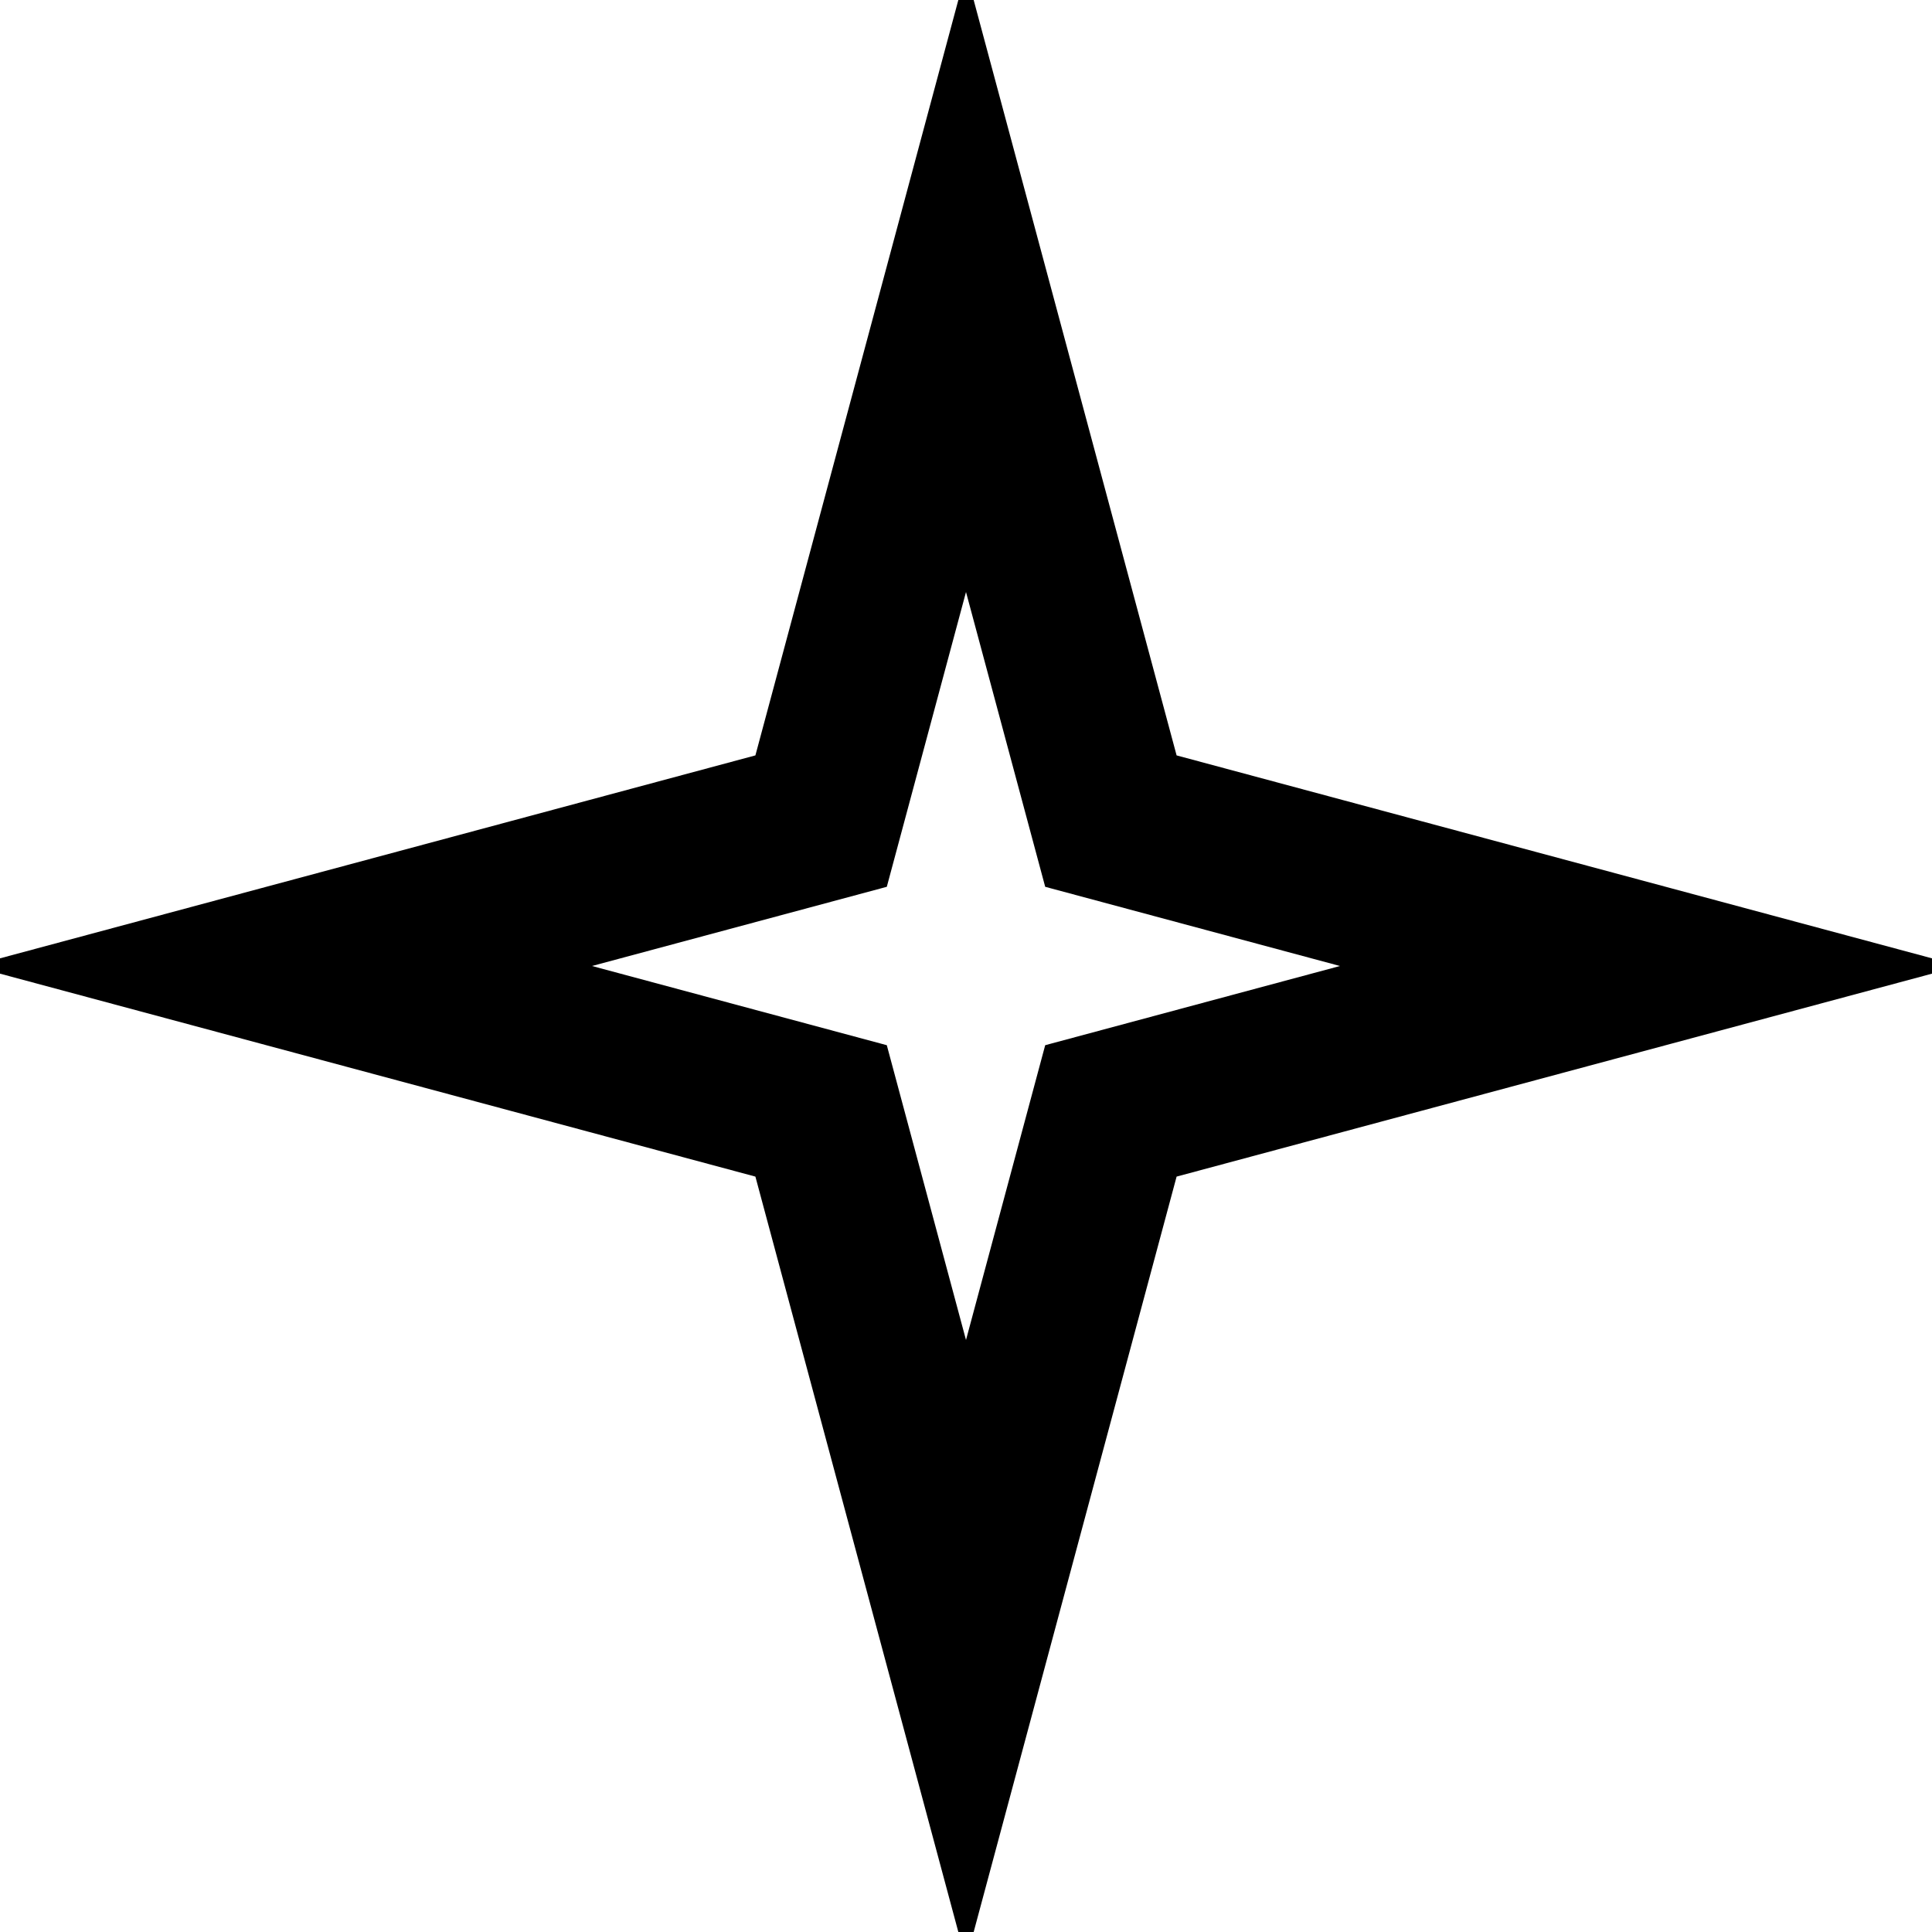
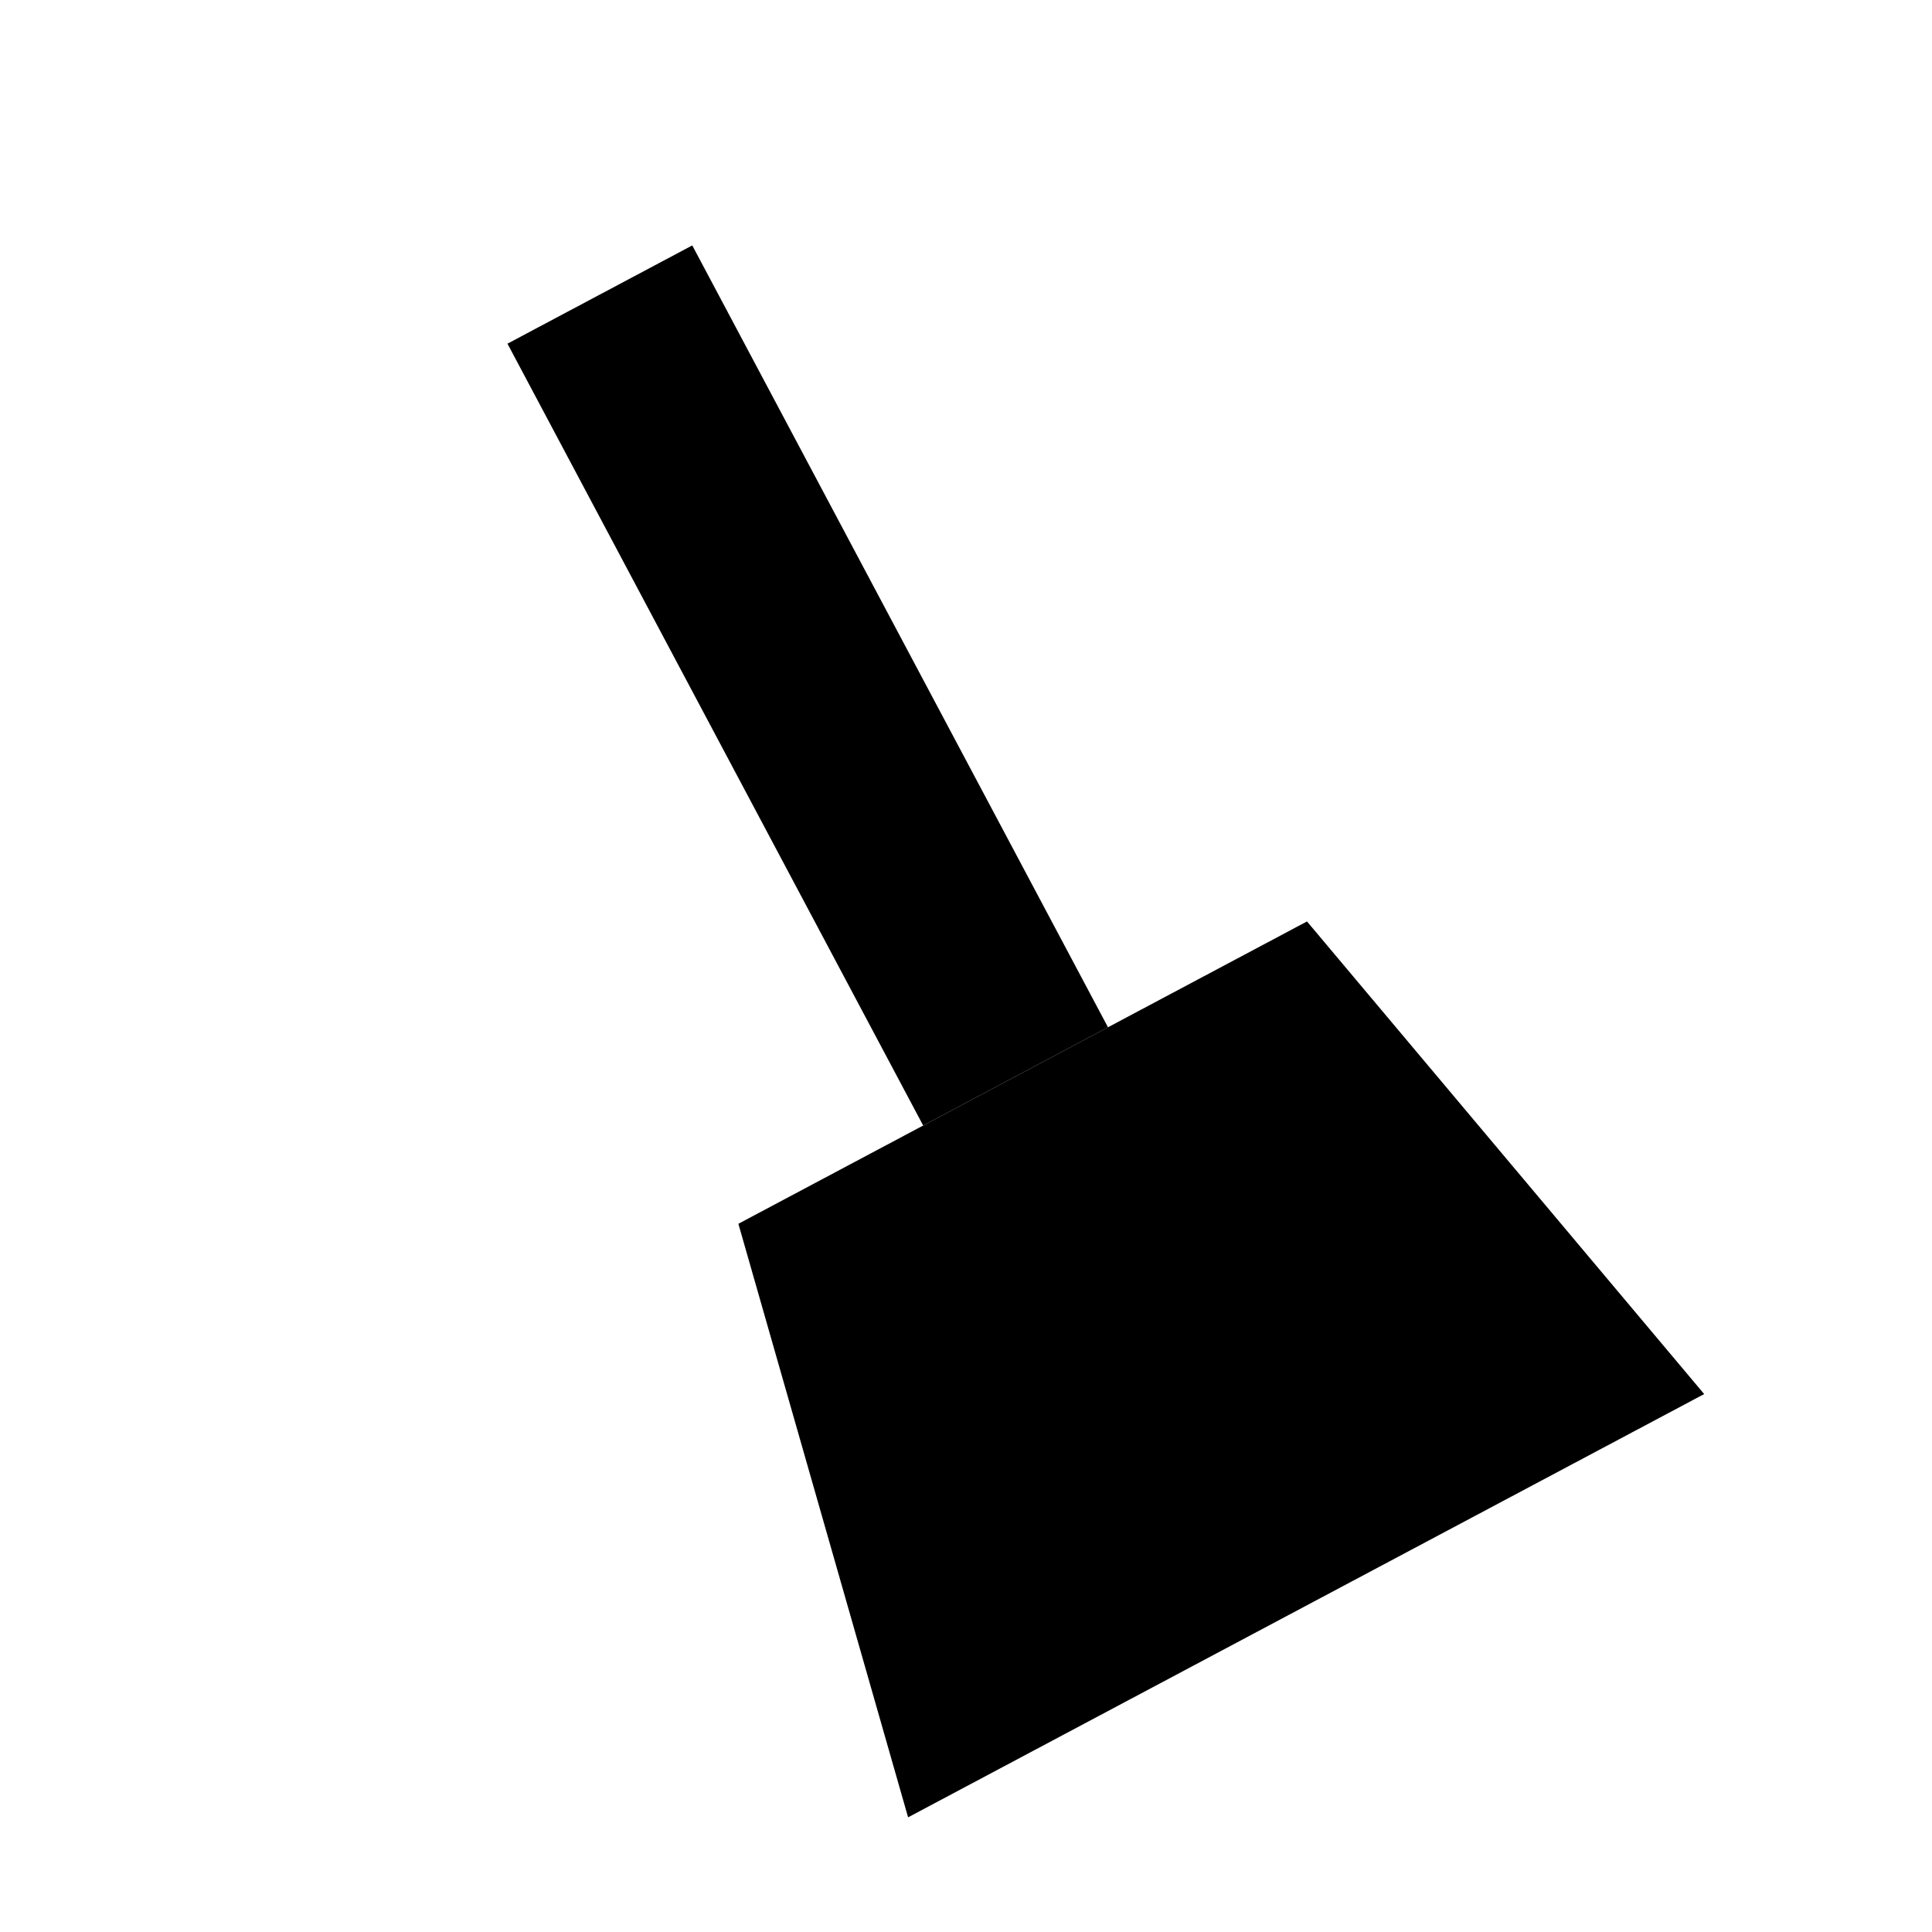
- <svg xmlns="http://www.w3.org/2000/svg" viewBox="0 0 24 24" fill="none" stroke="#000" stroke-width="2" stroke-linecap="square" stroke-linejoin="miter">
-   <path d="M12,3.5 L13.8,10.2 L20.5,12 L13.8,13.8 L12,20.5 L10.2,13.8 L3.5,12 L10.2,10.2 Z" />
+ <svg xmlns="http://www.w3.org/2000/svg" viewBox="0 0 24 24" fill="#000" stroke="none">
+   <g transform="rotate(-28 12 12)">
+     <rect x="10.6" y="2.5" width="2.6" height="11" />
+     <path d="M8,13.5 H16 L17.6,21 H6.4 Z" />
+   </g>
</svg>
